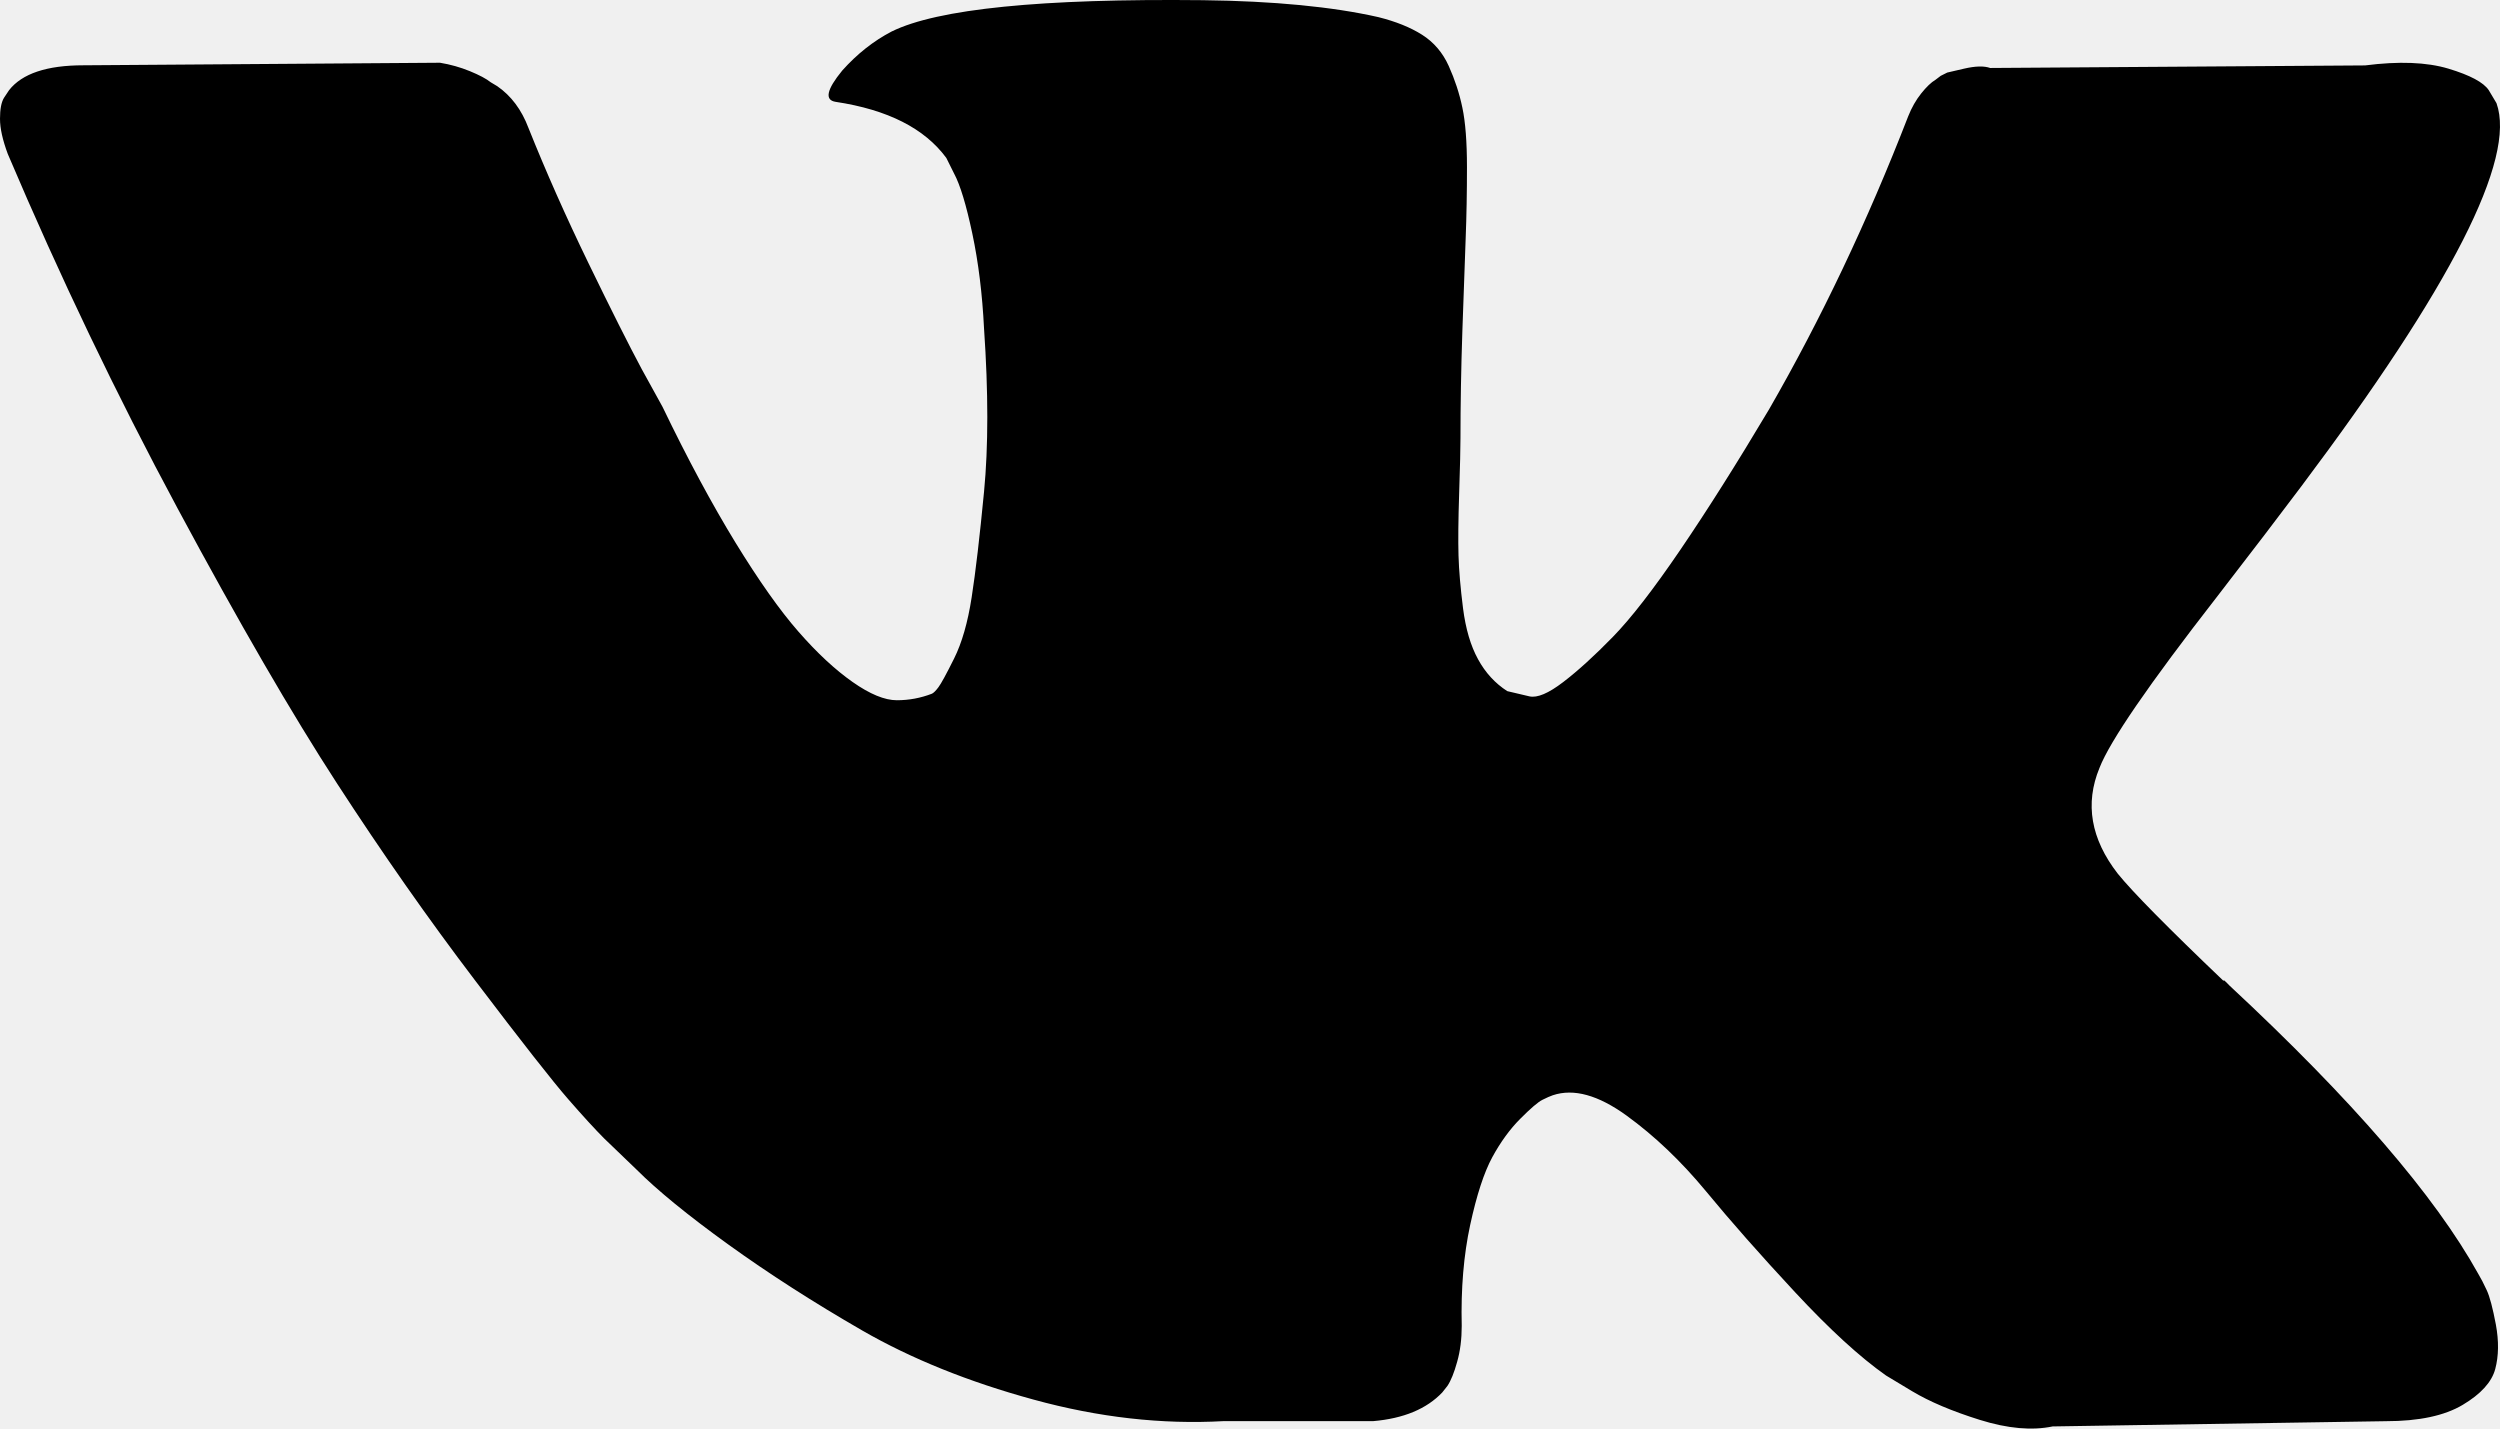
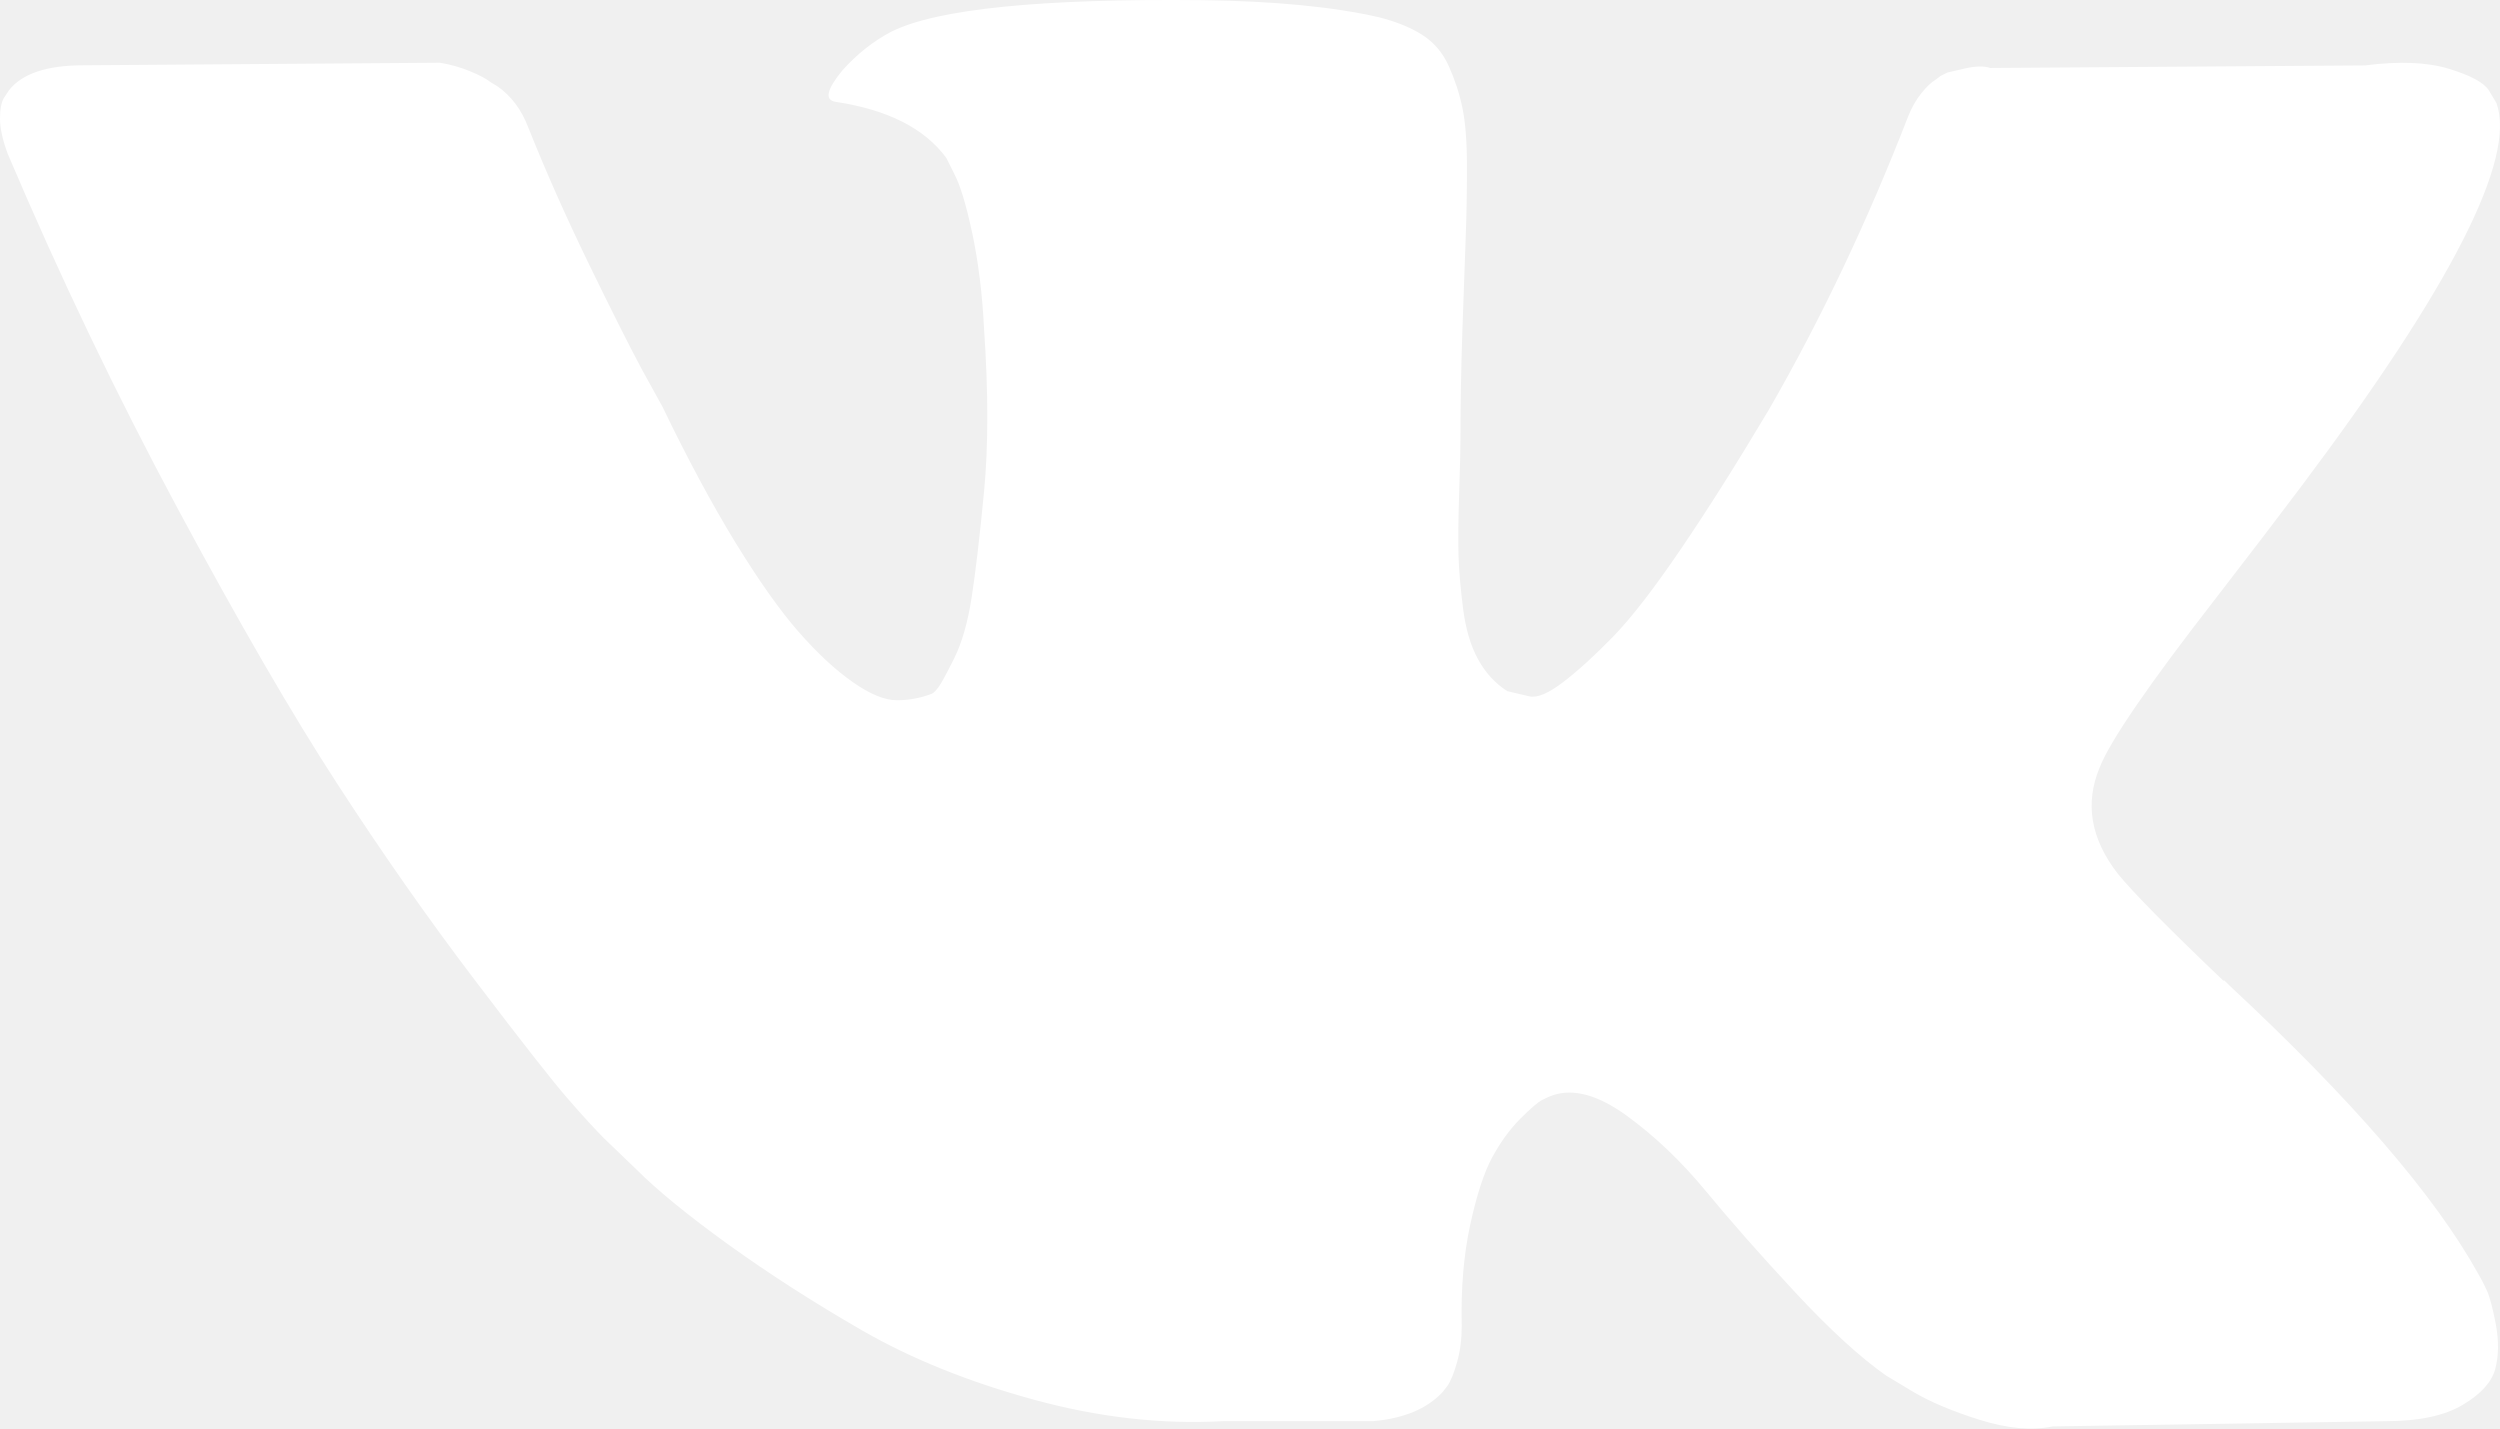
<svg xmlns="http://www.w3.org/2000/svg" width="42px" height="24px" viewBox="0 0 42 24" version="1.1">
  <defs />
  <g id="Page-1" stroke="none" stroke-width="1" fill="none" fill-rule="evenodd">
-     <g id="vk" fill="#000000" fill-rule="nonzero">
+     <g id="vk" fill="#FFF" fill-rule="nonzero">
      <path d="M41.777,21.675 C41.726,21.565 41.679,21.474 41.635,21.401 C40.906,20.086 39.514,18.473 37.458,16.56 L37.415,16.516 L37.393,16.495 L37.371,16.473 L37.349,16.473 C36.416,15.582 35.825,14.983 35.578,14.677 C35.125,14.093 35.024,13.501 35.271,12.902 C35.446,12.45 36.103,11.494 37.239,10.034 C37.837,9.26 38.311,8.639 38.661,8.172 C41.183,4.814 42.276,2.668 41.941,1.733 L41.811,1.515 C41.723,1.383 41.497,1.263 41.133,1.153 C40.768,1.044 40.302,1.026 39.733,1.099 L33.435,1.142 C33.333,1.106 33.188,1.109 32.998,1.153 C32.808,1.197 32.714,1.219 32.714,1.219 L32.604,1.274 L32.517,1.34 C32.444,1.383 32.364,1.46 32.276,1.57 C32.189,1.679 32.116,1.807 32.058,1.953 C31.373,3.72 30.593,5.362 29.718,6.881 C29.179,7.786 28.683,8.571 28.231,9.235 C27.779,9.899 27.4,10.389 27.094,10.702 C26.788,11.016 26.511,11.268 26.263,11.458 C26.015,11.648 25.826,11.728 25.695,11.699 C25.563,11.669 25.44,11.64 25.322,11.611 C25.118,11.48 24.954,11.301 24.831,11.075 C24.706,10.848 24.623,10.563 24.579,10.22 C24.536,9.877 24.51,9.582 24.503,9.333 C24.496,9.085 24.499,8.735 24.514,8.282 C24.529,7.829 24.536,7.523 24.536,7.362 C24.536,6.807 24.546,6.205 24.568,5.555 C24.59,4.905 24.608,4.391 24.623,4.011 C24.638,3.632 24.645,3.23 24.645,2.807 C24.645,2.383 24.619,2.051 24.568,1.81 C24.518,1.569 24.441,1.336 24.339,1.109 C24.237,0.883 24.087,0.708 23.891,0.584 C23.694,0.459 23.449,0.361 23.158,0.288 C22.386,0.113 21.402,0.018 20.206,0.003 C17.494,-0.026 15.752,0.149 14.98,0.529 C14.673,0.689 14.396,0.909 14.149,1.186 C13.886,1.507 13.85,1.682 14.039,1.711 C14.914,1.843 15.533,2.157 15.898,2.653 L16.029,2.916 C16.131,3.106 16.233,3.442 16.335,3.924 C16.437,4.405 16.503,4.938 16.532,5.522 C16.605,6.588 16.605,7.501 16.532,8.26 C16.459,9.019 16.39,9.61 16.324,10.034 C16.259,10.457 16.16,10.8 16.029,11.063 C15.898,11.326 15.81,11.487 15.766,11.545 C15.723,11.603 15.686,11.64 15.657,11.654 C15.468,11.727 15.271,11.764 15.067,11.764 C14.863,11.764 14.615,11.662 14.323,11.457 C14.032,11.253 13.729,10.972 13.416,10.614 C13.102,10.256 12.749,9.756 12.355,9.114 C11.962,8.471 11.553,7.712 11.131,6.836 L10.781,6.201 C10.562,5.792 10.263,5.197 9.884,4.416 C9.505,3.635 9.17,2.879 8.878,2.149 C8.762,1.842 8.587,1.609 8.354,1.448 L8.244,1.382 C8.172,1.324 8.055,1.262 7.895,1.196 C7.734,1.13 7.567,1.083 7.392,1.054 L1.4,1.097 C0.788,1.097 0.372,1.236 0.153,1.514 L0.066,1.645 C0.022,1.718 0,1.835 0,1.996 C0,2.156 0.044,2.353 0.131,2.587 C1.006,4.646 1.957,6.631 2.985,8.544 C4.013,10.457 4.906,11.998 5.664,13.165 C6.422,14.333 7.194,15.436 7.982,16.472 C8.769,17.509 9.29,18.173 9.545,18.465 C9.8,18.758 10.001,18.976 10.146,19.122 L10.693,19.648 C11.043,19.998 11.557,20.418 12.235,20.907 C12.913,21.396 13.664,21.878 14.487,22.353 C15.311,22.827 16.269,23.214 17.363,23.513 C18.456,23.813 19.521,23.933 20.556,23.875 L23.07,23.875 C23.58,23.831 23.967,23.67 24.23,23.393 L24.317,23.283 C24.375,23.196 24.43,23.061 24.48,22.879 C24.532,22.696 24.557,22.495 24.557,22.276 C24.542,21.649 24.59,21.083 24.699,20.579 C24.808,20.076 24.932,19.696 25.071,19.44 C25.21,19.185 25.367,18.969 25.541,18.795 C25.716,18.619 25.84,18.513 25.913,18.477 C25.986,18.44 26.044,18.415 26.088,18.4 C26.438,18.283 26.849,18.397 27.324,18.74 C27.797,19.083 28.242,19.507 28.658,20.01 C29.073,20.514 29.572,21.08 30.155,21.707 C30.739,22.335 31.249,22.802 31.686,23.109 L32.123,23.372 C32.415,23.547 32.794,23.708 33.261,23.854 C33.727,24 34.135,24.036 34.485,23.964 L40.083,23.876 C40.637,23.876 41.068,23.784 41.373,23.602 C41.679,23.42 41.861,23.219 41.92,23 C41.978,22.781 41.982,22.532 41.931,22.255 C41.879,21.978 41.828,21.784 41.777,21.675 Z" id="Shape" />
    </g>
  </g>
</svg>
